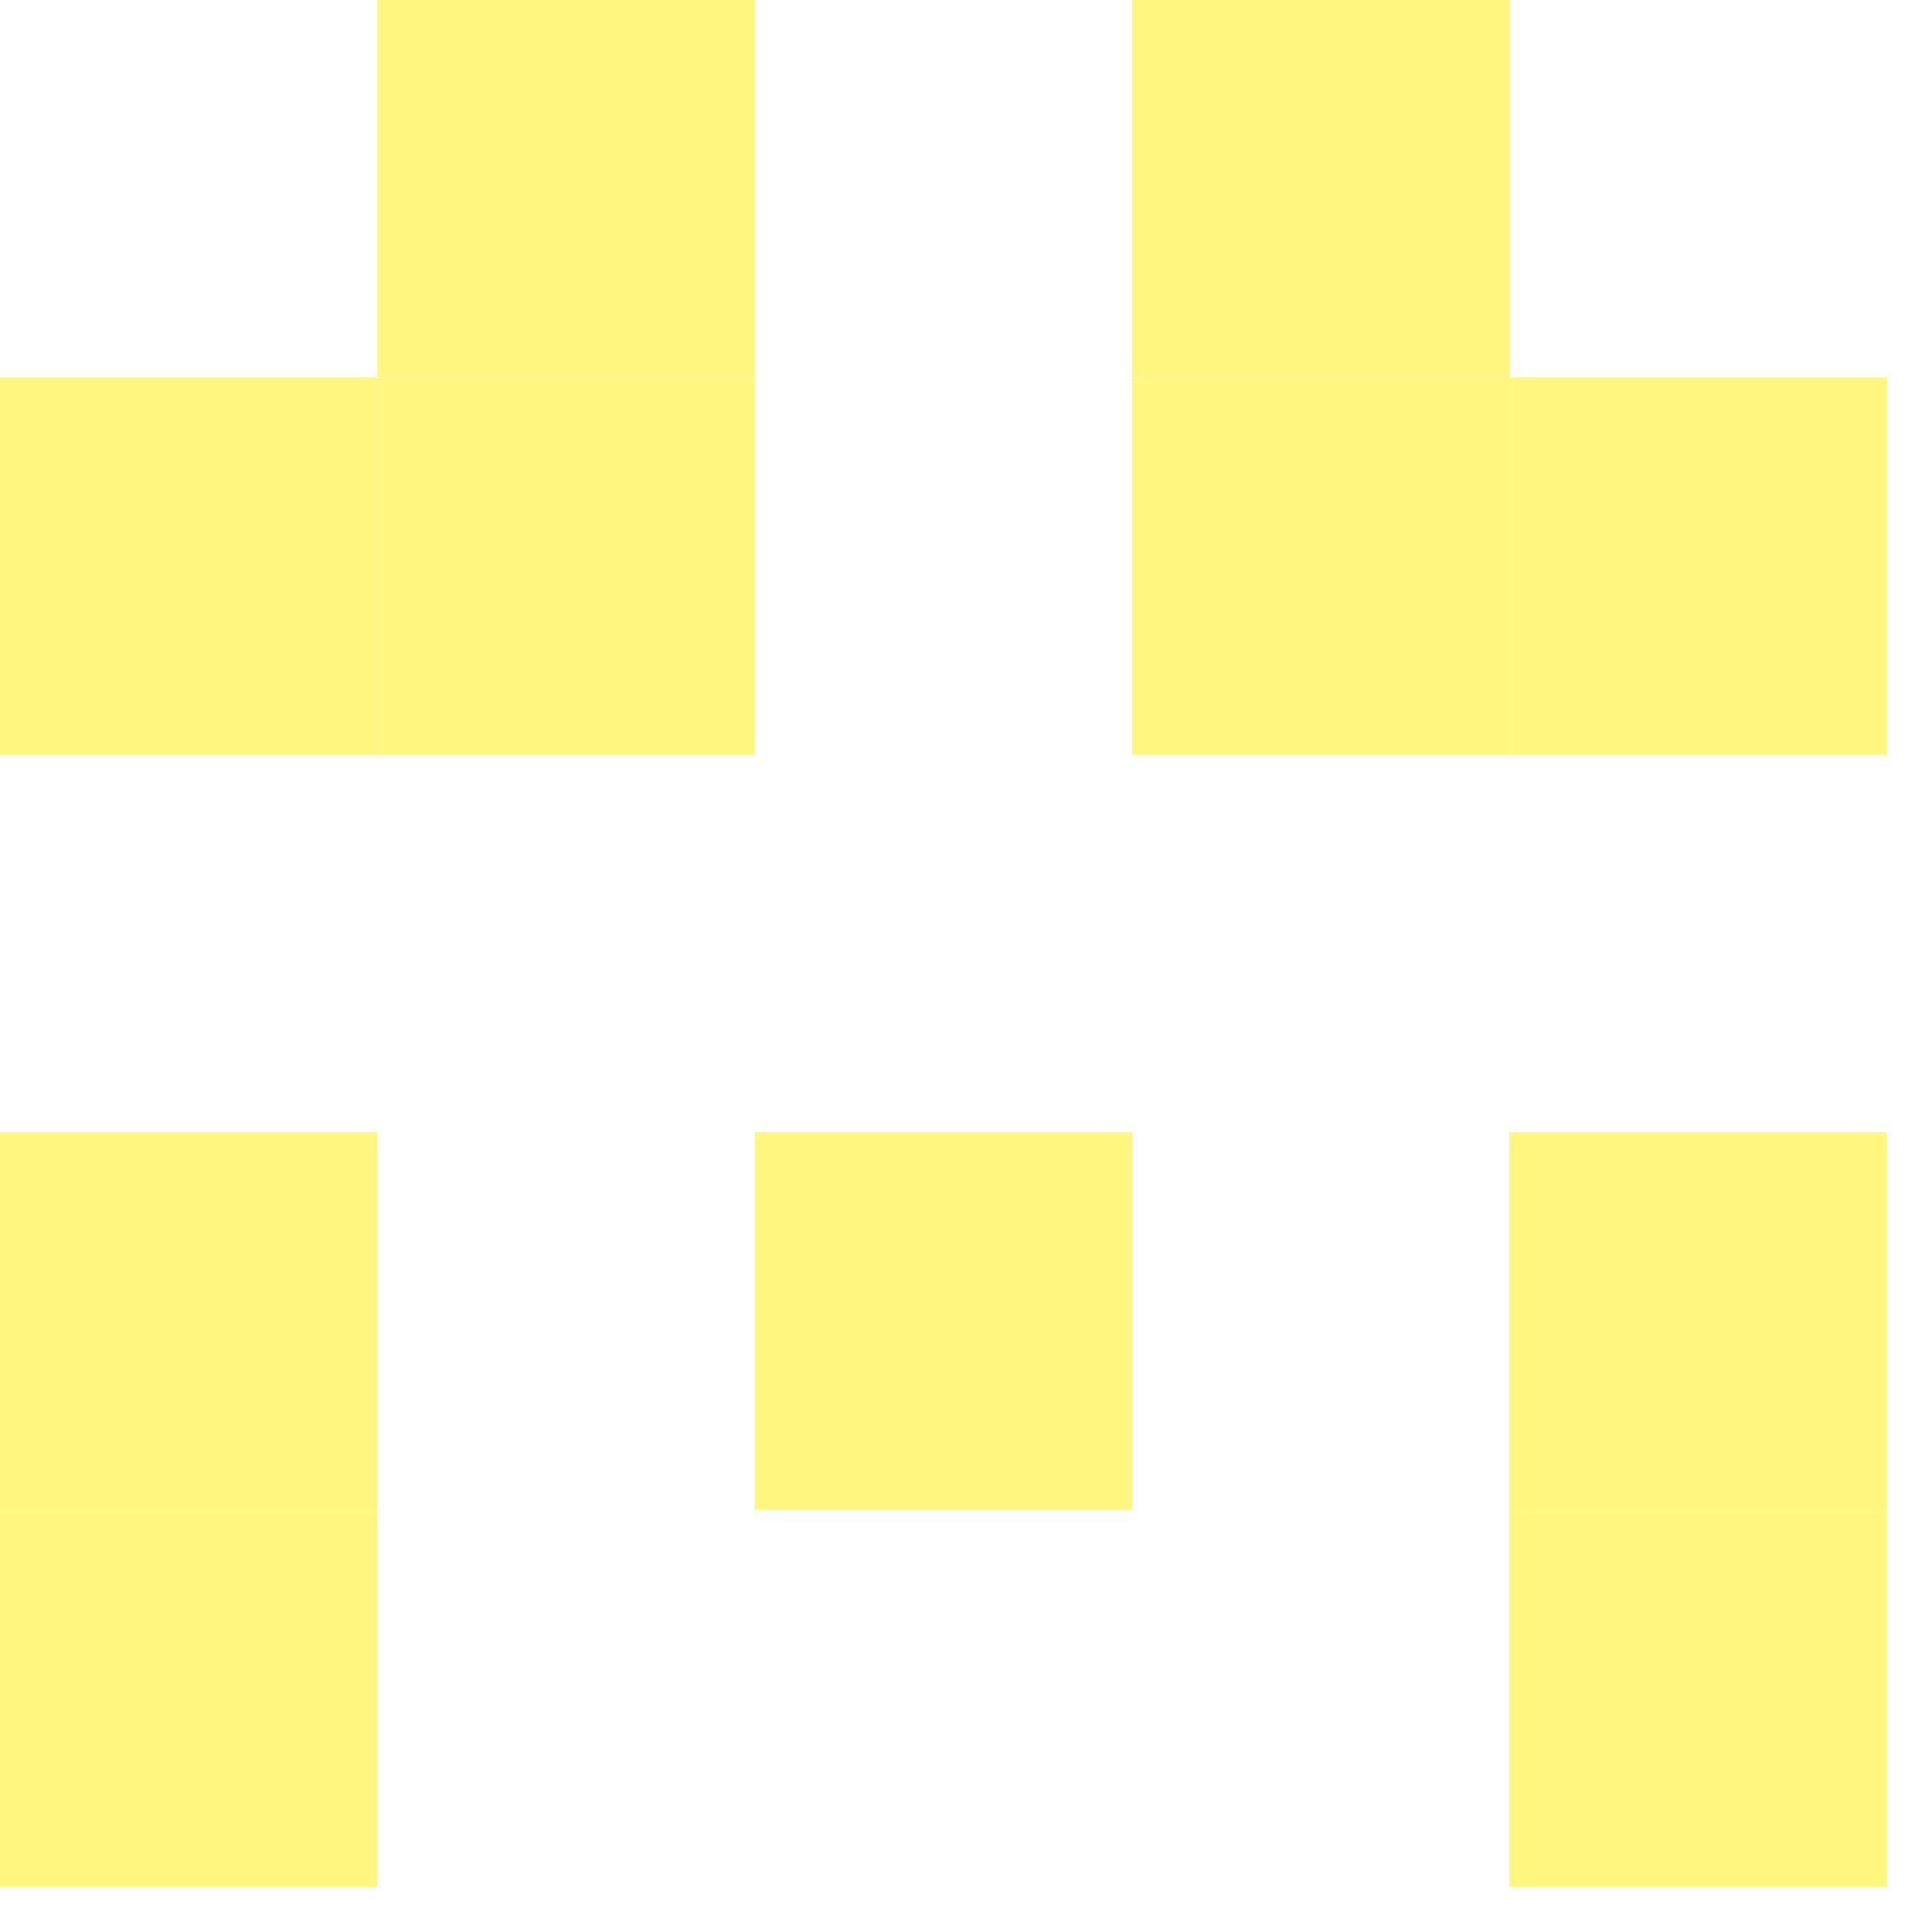
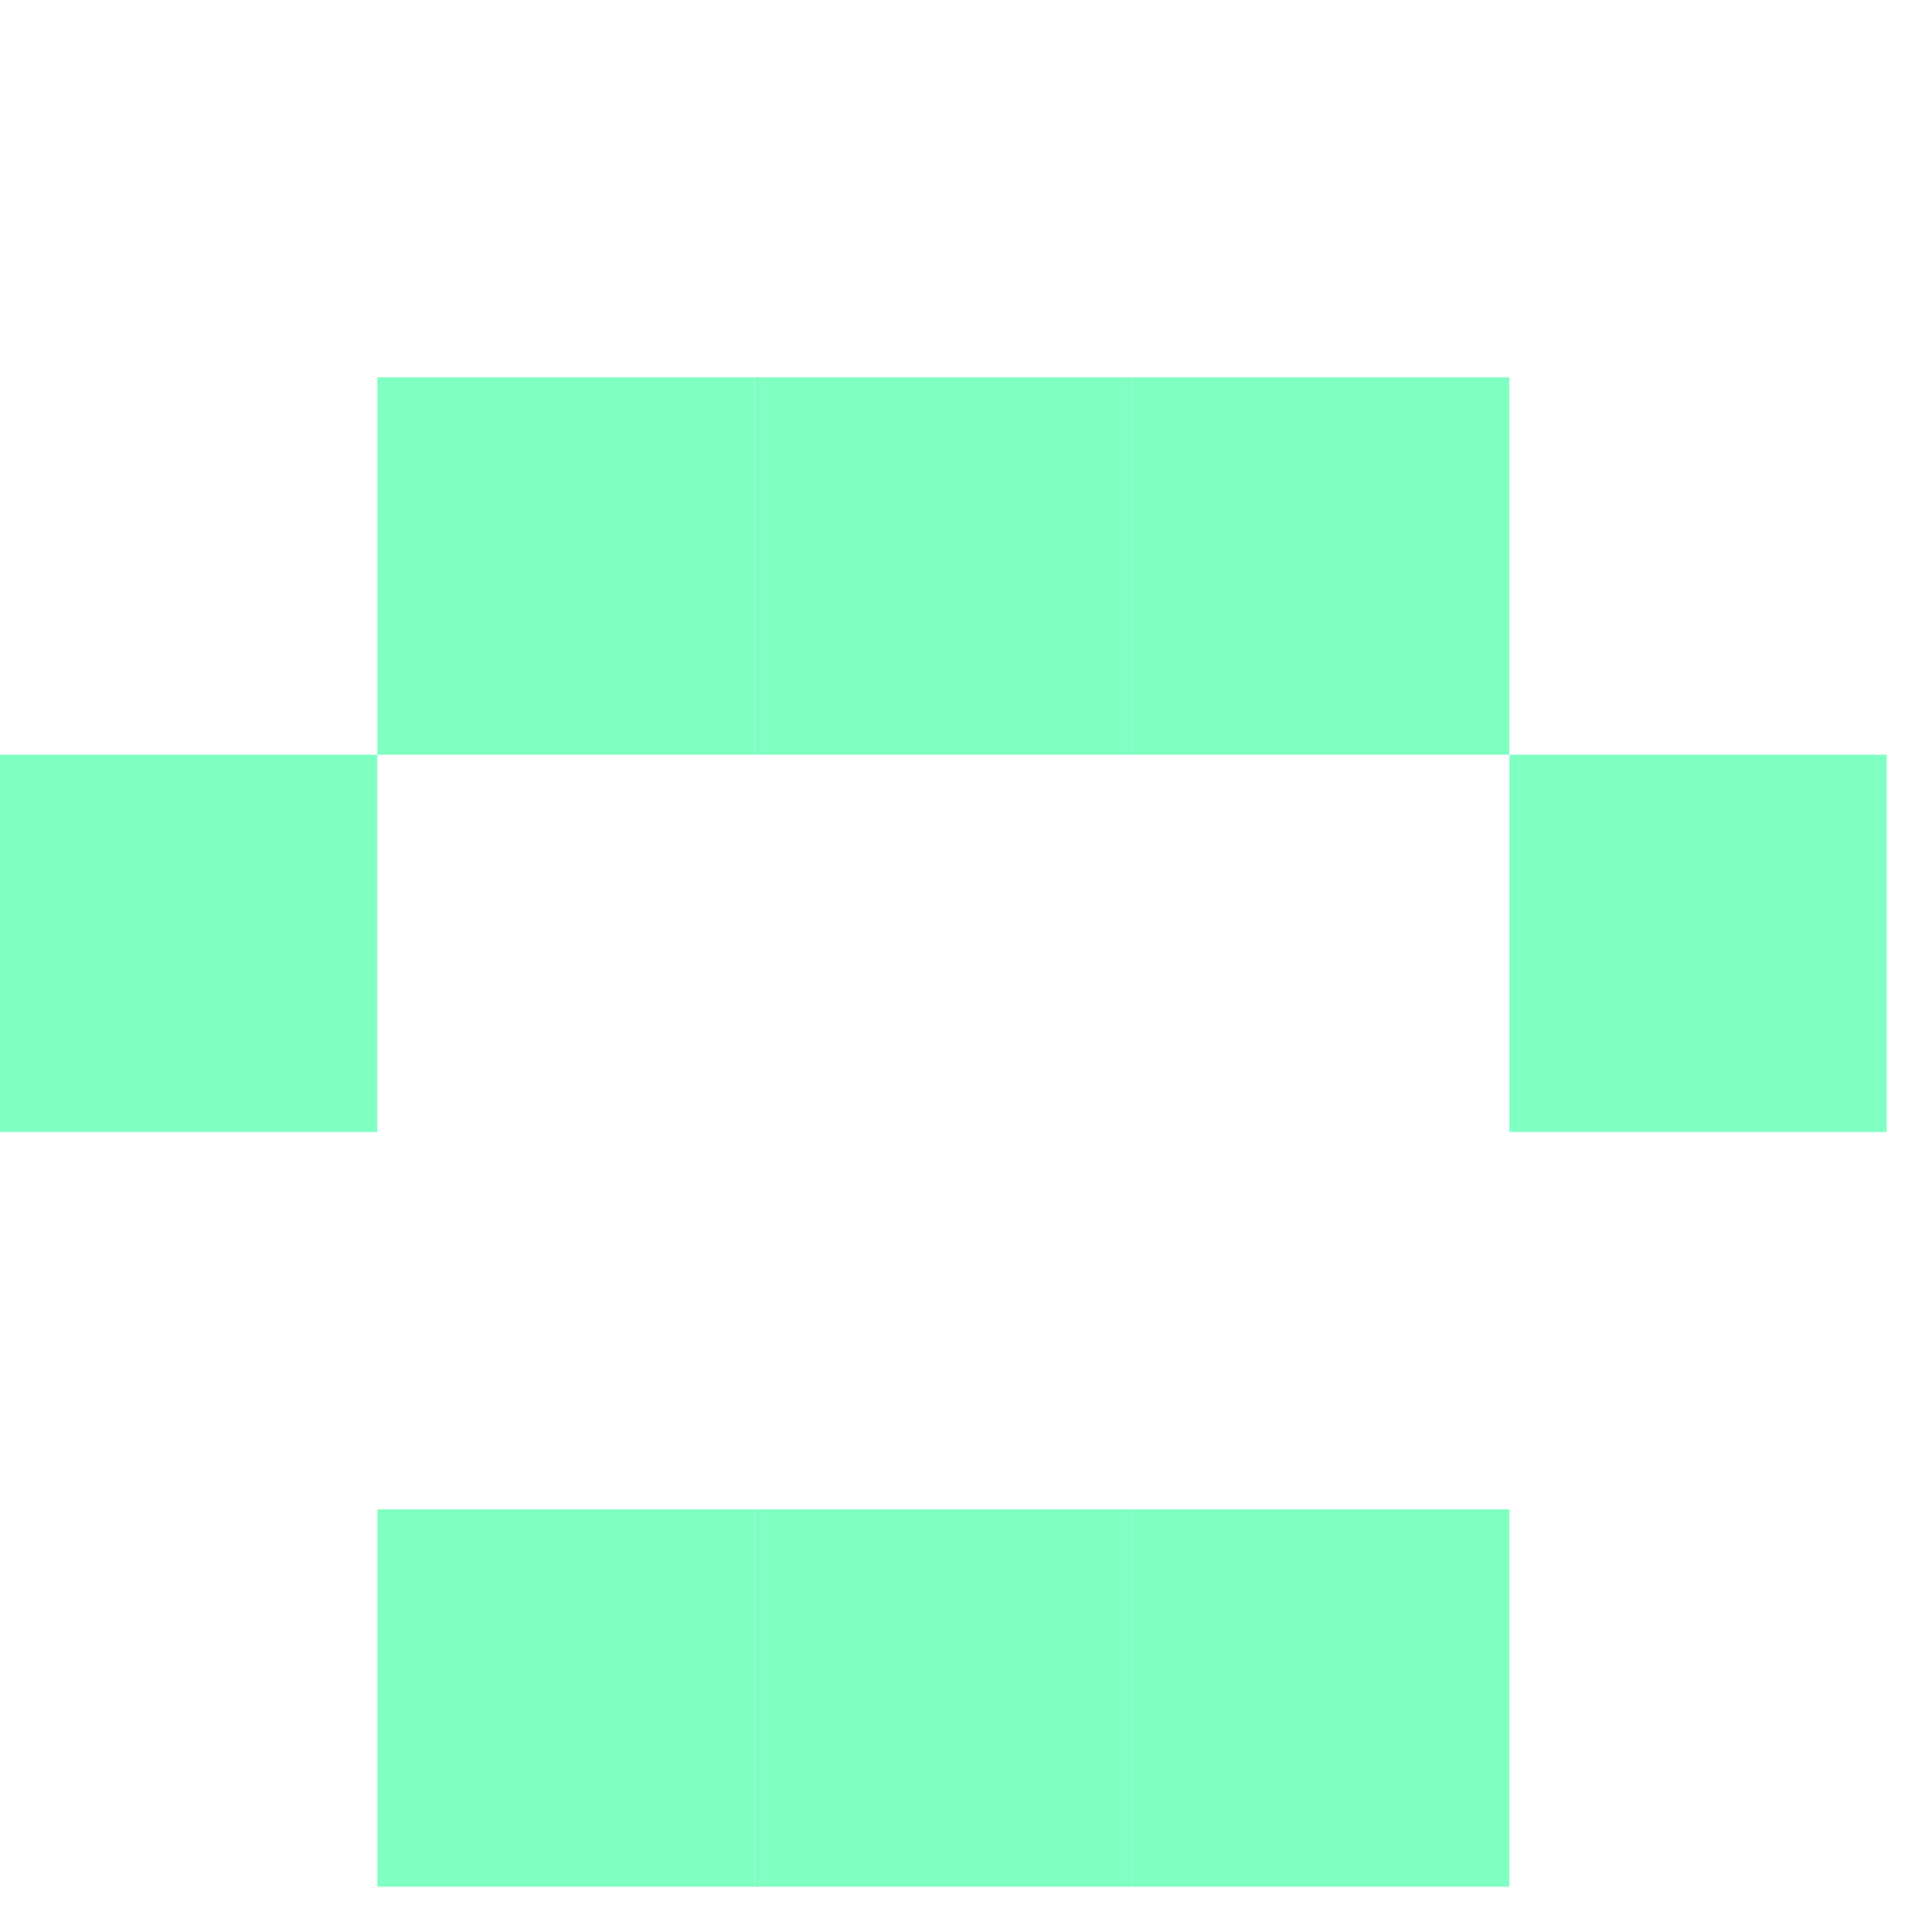
<svg xmlns="http://www.w3.org/2000/svg" id="example-identicon-36-svg" width="128" height="128" viewbox="0 0 128 128">
  <g>
    <rect x="0" y="0" width="25" height="25" fill="none" />
-     <rect x="25" y="0" width="25" height="25" fill="#fff780" />
+     <rect x="25" y="0" width="25" height="25" fill="none" />
    <rect x="50" y="0" width="25" height="25" fill="none" />
-     <rect x="75" y="0" width="25" height="25" fill="#fff780" />
+     <rect x="75" y="0" width="25" height="25" fill="none" />
    <rect x="100" y="0" width="25" height="25" fill="none" />
-     <rect x="0" y="25" width="25" height="25" fill="#fff780" />
-     <rect x="25" y="25" width="25" height="25" fill="#fff780" />
-     <rect x="50" y="25" width="25" height="25" fill="none" />
-     <rect x="75" y="25" width="25" height="25" fill="#fff780" />
-     <rect x="100" y="25" width="25" height="25" fill="#fff780" />
-     <rect x="0" y="50" width="25" height="25" fill="none" />
+     <rect x="0" y="25" width="25" height="25" fill="none" />
+     <rect x="25" y="25" width="25" height="25" fill="#80ffc3" />
+     <rect x="50" y="25" width="25" height="25" fill="#80ffc3" />
+     <rect x="75" y="25" width="25" height="25" fill="#80ffc3" />
+     <rect x="100" y="25" width="25" height="25" fill="none" />
+     <rect x="0" y="50" width="25" height="25" fill="#80ffc3" />
    <rect x="25" y="50" width="25" height="25" fill="none" />
    <rect x="50" y="50" width="25" height="25" fill="none" />
    <rect x="75" y="50" width="25" height="25" fill="none" />
-     <rect x="100" y="50" width="25" height="25" fill="none" />
-     <rect x="0" y="75" width="25" height="25" fill="#fff780" />
+     <rect x="100" y="50" width="25" height="25" fill="#80ffc3" />
+     <rect x="0" y="75" width="25" height="25" fill="none" />
    <rect x="25" y="75" width="25" height="25" fill="none" />
-     <rect x="50" y="75" width="25" height="25" fill="#fff780" />
+     <rect x="50" y="75" width="25" height="25" fill="none" />
    <rect x="75" y="75" width="25" height="25" fill="none" />
-     <rect x="100" y="75" width="25" height="25" fill="#fff780" />
-     <rect x="0" y="100" width="25" height="25" fill="#fff780" />
-     <rect x="25" y="100" width="25" height="25" fill="none" />
-     <rect x="50" y="100" width="25" height="25" fill="none" />
-     <rect x="75" y="100" width="25" height="25" fill="none" />
-     <rect x="100" y="100" width="25" height="25" fill="#fff780" />
+     <rect x="100" y="75" width="25" height="25" fill="none" />
+     <rect x="0" y="100" width="25" height="25" fill="none" />
+     <rect x="25" y="100" width="25" height="25" fill="#80ffc3" />
+     <rect x="50" y="100" width="25" height="25" fill="#80ffc3" />
+     <rect x="75" y="100" width="25" height="25" fill="#80ffc3" />
+     <rect x="100" y="100" width="25" height="25" fill="none" />
  </g>
</svg>
